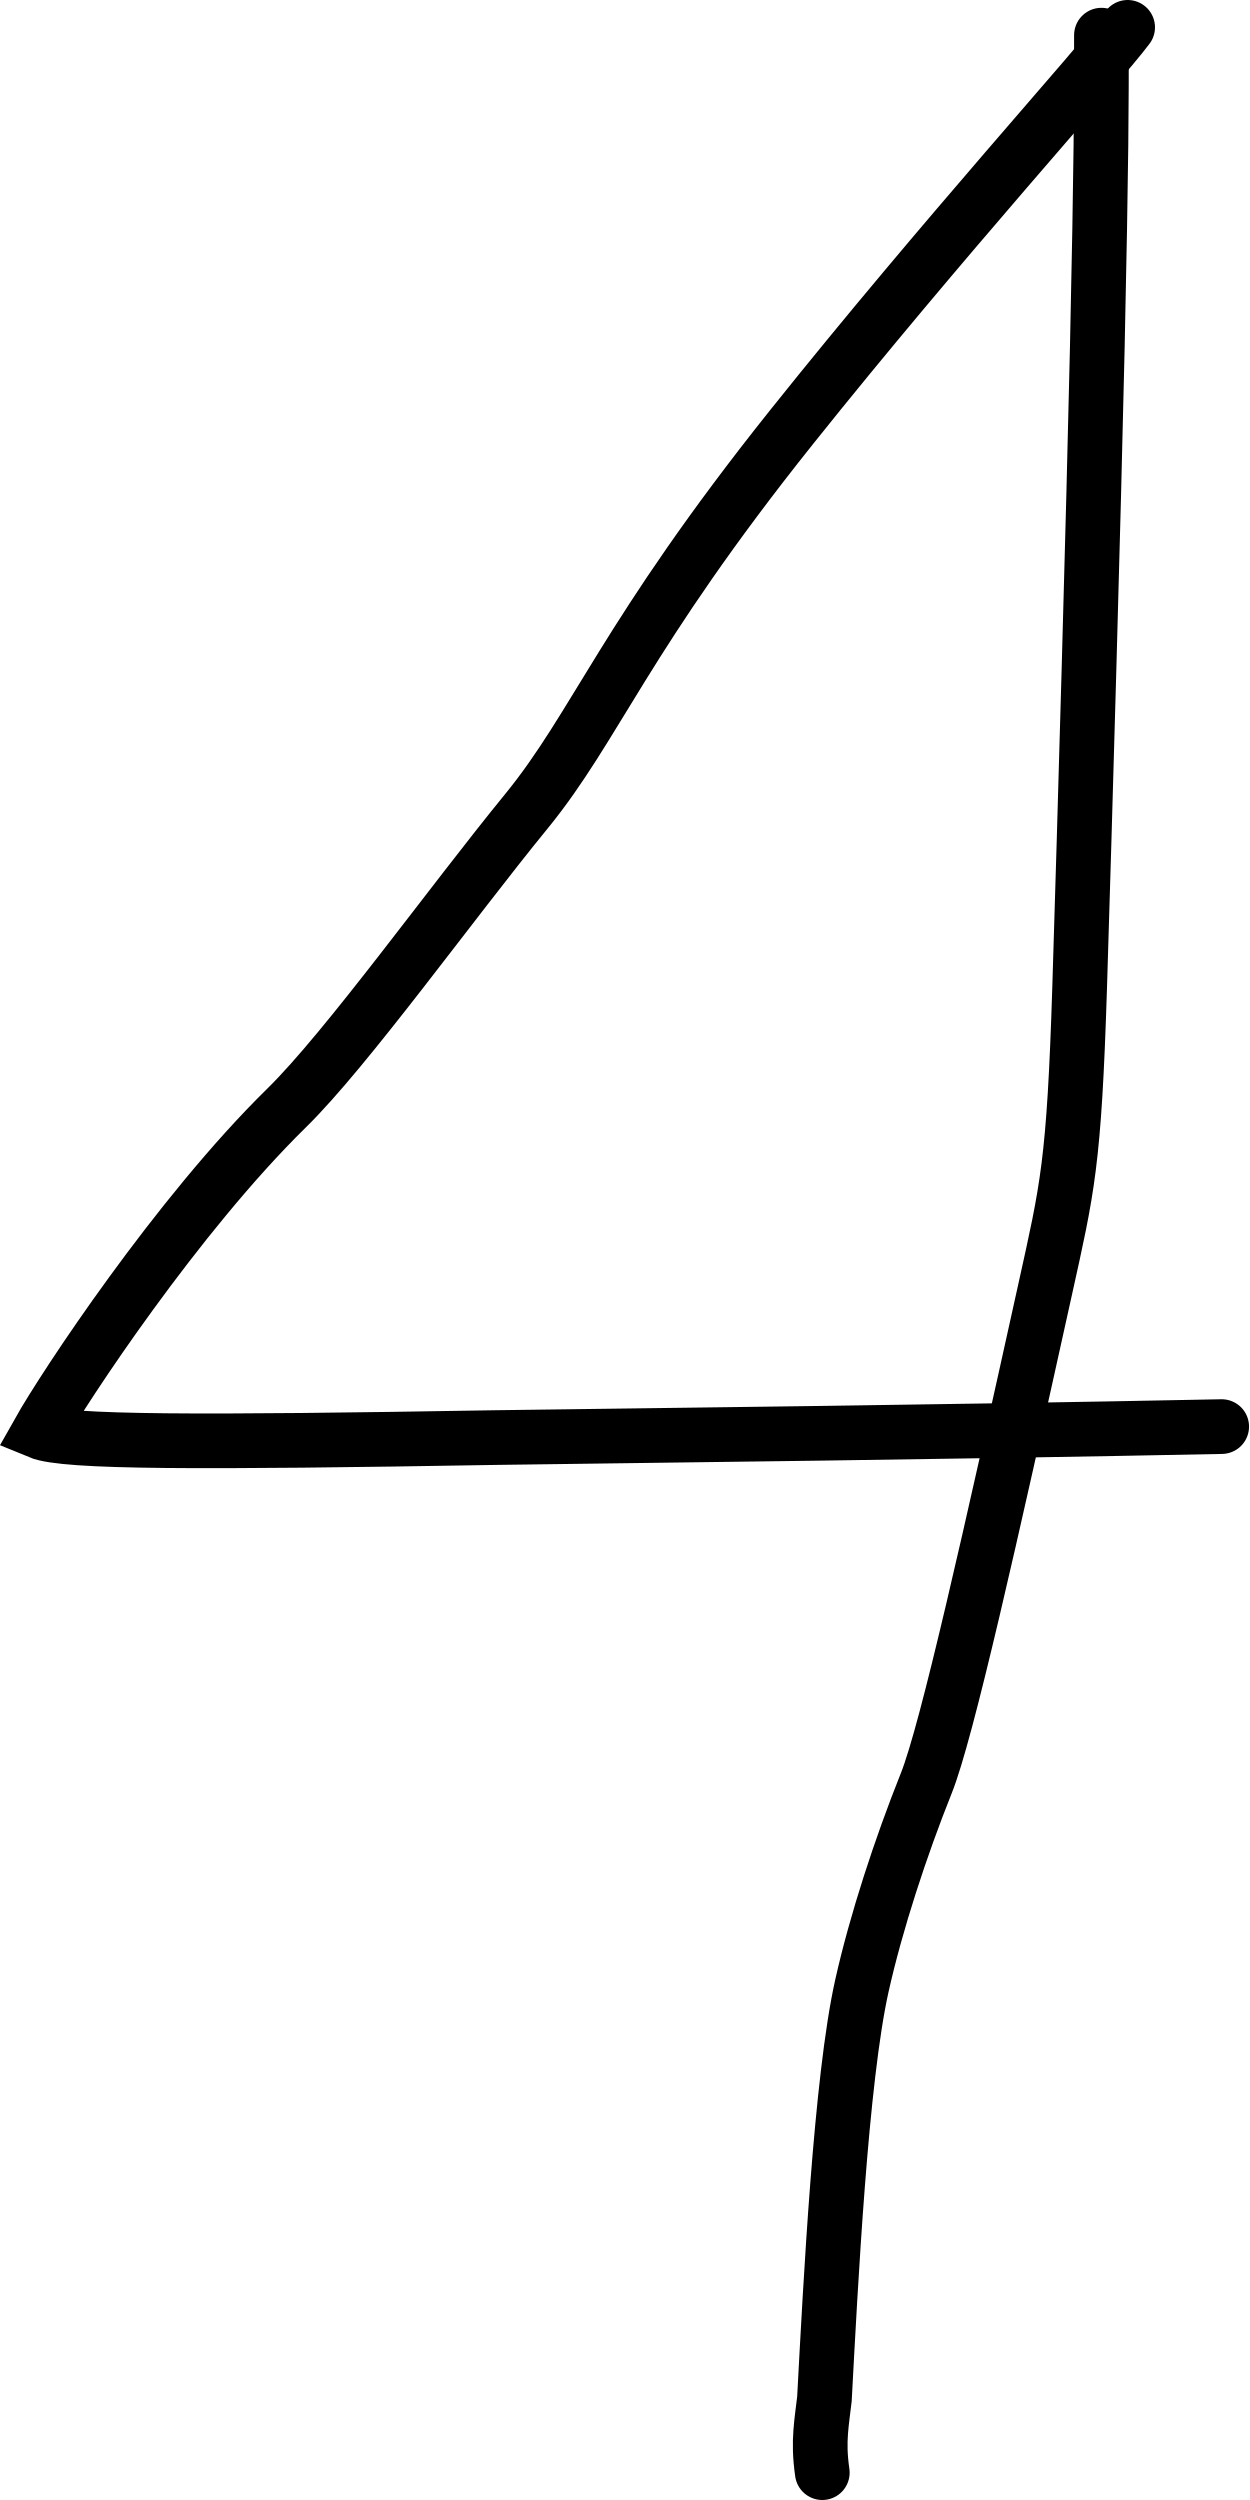
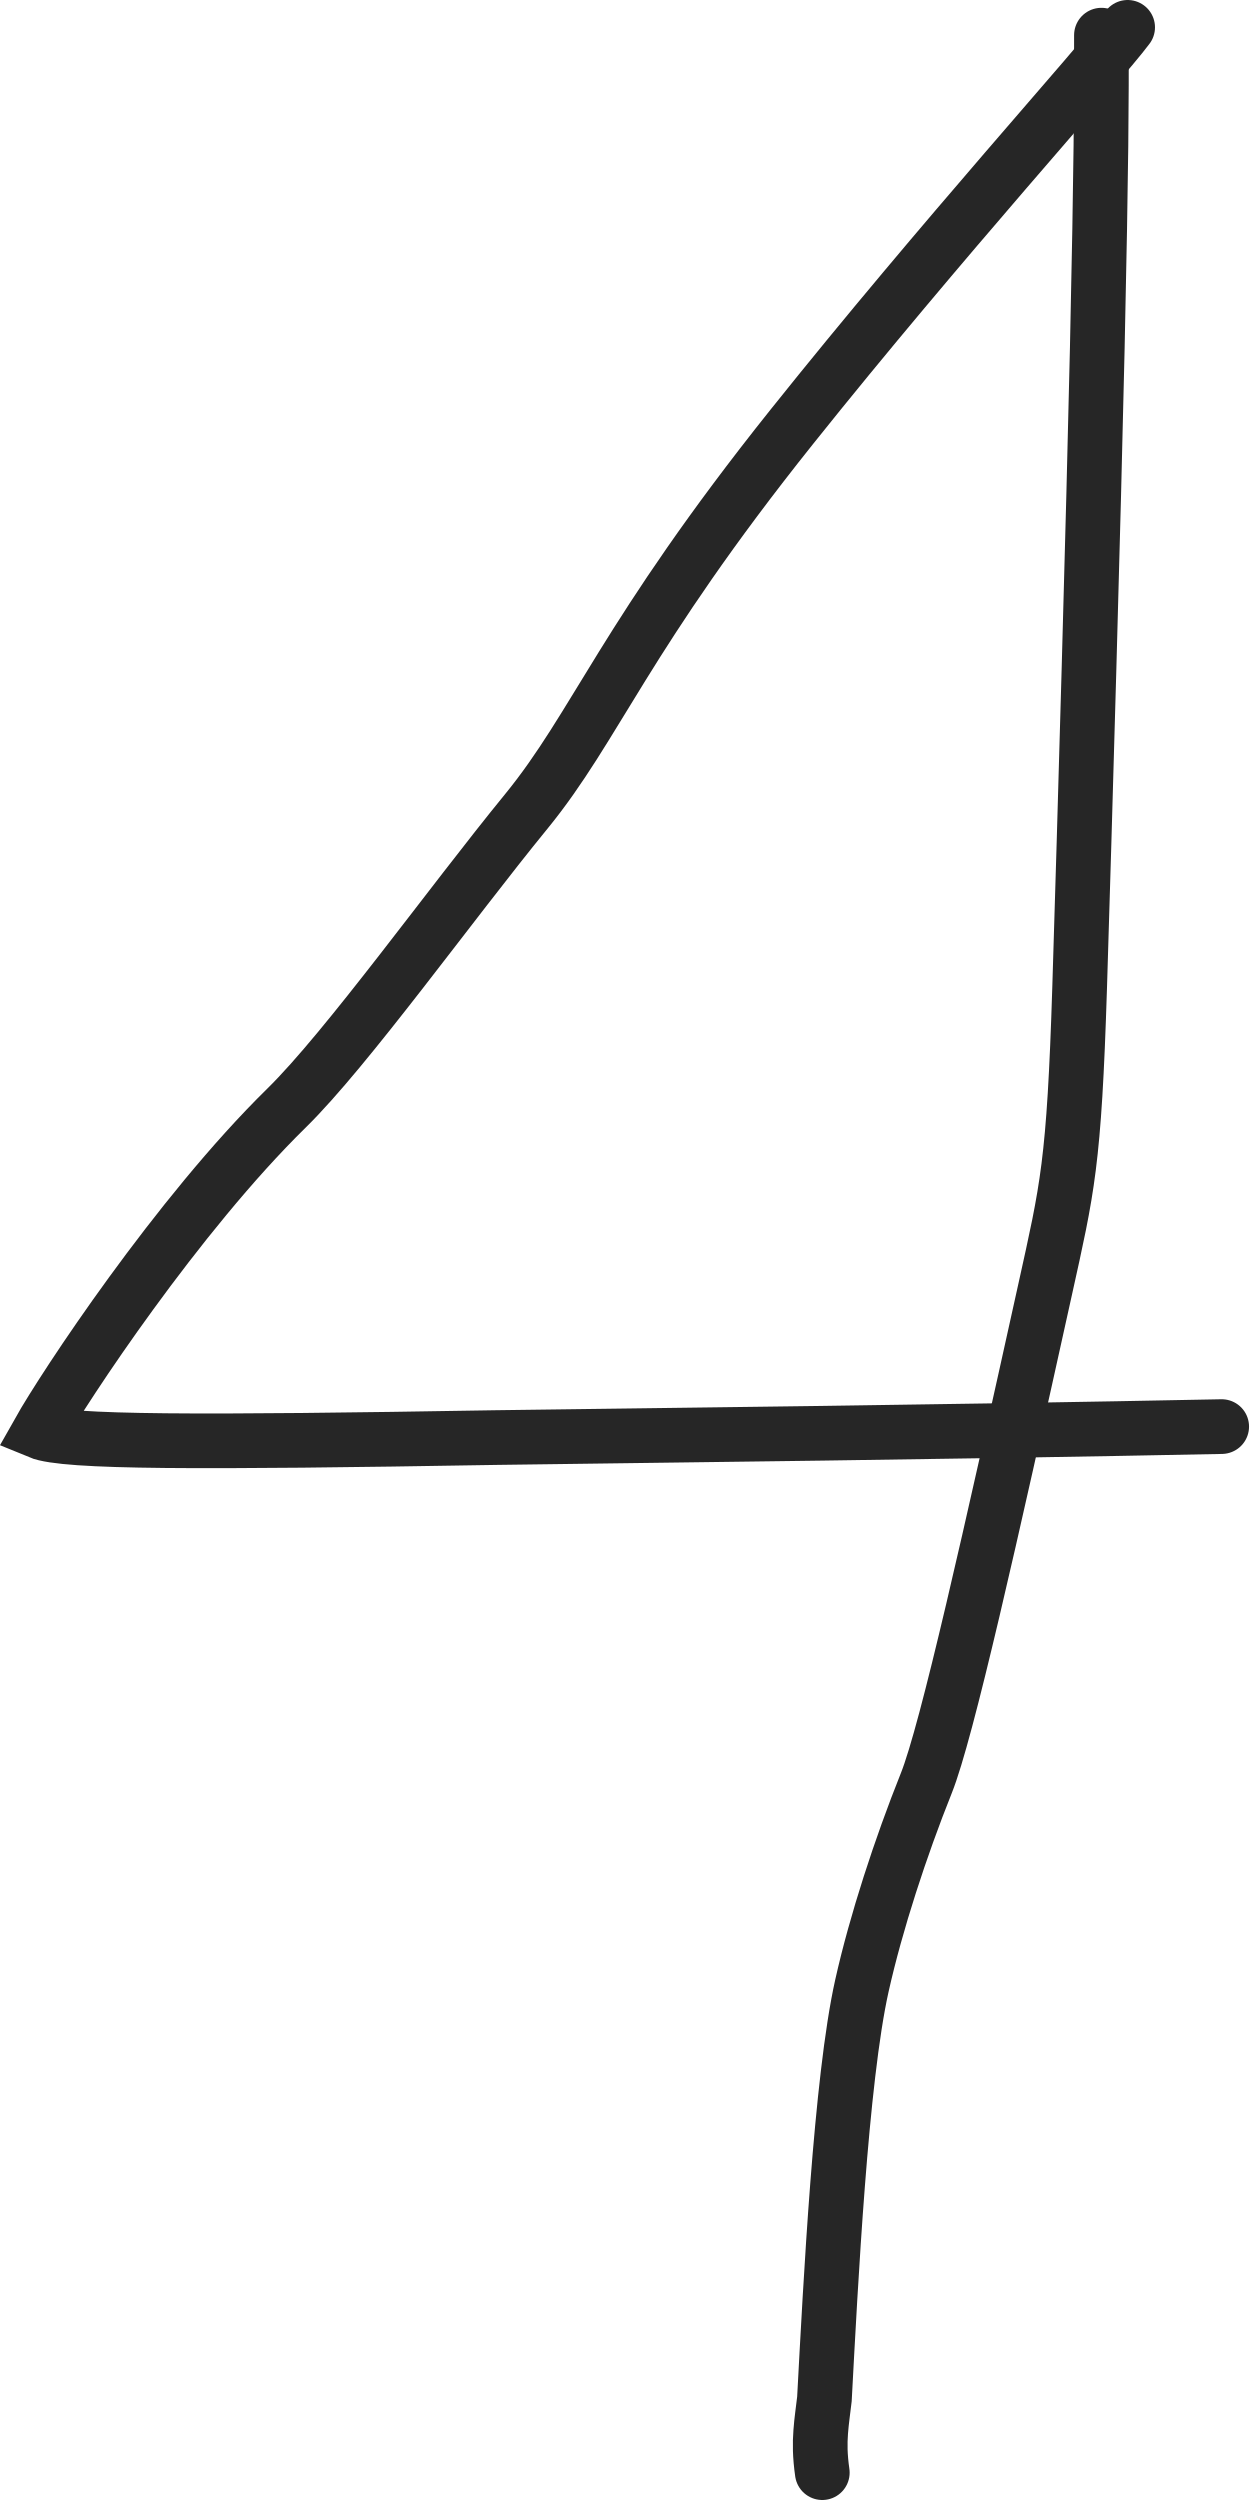
<svg xmlns="http://www.w3.org/2000/svg" width="160" height="320" viewBox="0 0 160 320" fill="none">
-   <path d="M144.339 3.5C140.79 8.263 120.58 30.547 101.323 54.666C79.951 81.432 76.302 92.926 67.337 103.895C57.734 115.643 44.356 134.299 36.694 141.813C22.699 155.537 8.222 177.513 4.984 183.266C8.324 184.652 25.363 184.658 63.413 184.01C87.201 183.678 120.083 183.339 156.377 182.604" stroke="black" stroke-width="7" stroke-linecap="round" />
-   <path d="M140.984 4.5C140.984 13.074 140.984 20.403 140.452 44.569C139.983 65.824 138.854 105.33 138.194 126.41C137.489 148.952 136.621 152.178 133.774 165.061C126.79 196.676 121.189 221.697 118.565 228.25C115.284 236.448 112.135 246.079 110.329 254.15C107.634 266.193 106.314 292.378 105.526 307.075C105.367 308.458 105.158 309.817 105.05 311.292C104.942 312.767 104.942 314.317 105.254 316.5" stroke="black" stroke-width="7" stroke-linecap="round" />
+   <path d="M144.339 3.5C140.79 8.263 120.58 30.547 101.323 54.666C79.951 81.432 76.302 92.926 67.337 103.895C57.734 115.643 44.356 134.299 36.694 141.813C22.699 155.537 8.222 177.513 4.984 183.266C8.324 184.652 25.363 184.658 63.413 184.01C87.201 183.678 120.083 183.339 156.377 182.604" stroke="#262626" stroke-width="7" stroke-linecap="round" />
+   <path d="M140.984 4.5C140.984 13.074 140.984 20.403 140.452 44.569C139.983 65.824 138.854 105.33 138.194 126.41C137.489 148.952 136.621 152.178 133.774 165.061C126.79 196.676 121.189 221.697 118.565 228.25C115.284 236.448 112.135 246.079 110.329 254.15C107.634 266.193 106.314 292.378 105.526 307.075C105.367 308.458 105.158 309.817 105.05 311.292C104.942 312.767 104.942 314.317 105.254 316.5" stroke="#262626" stroke-width="7" stroke-linecap="round" />
</svg>
